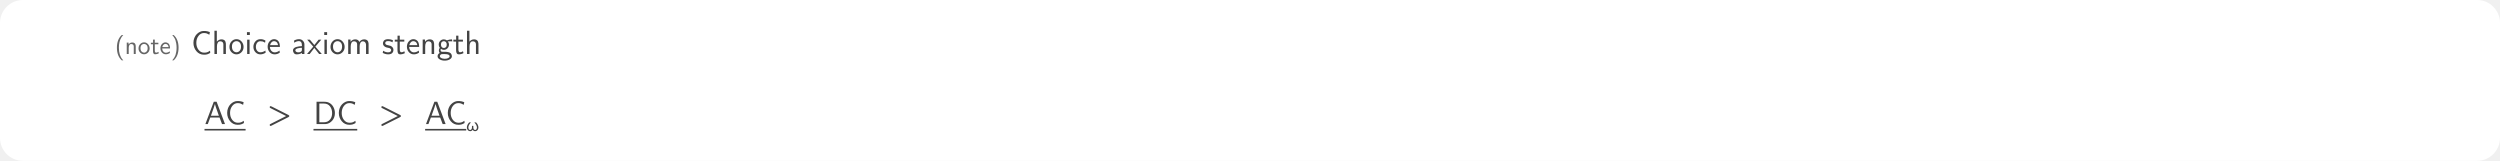
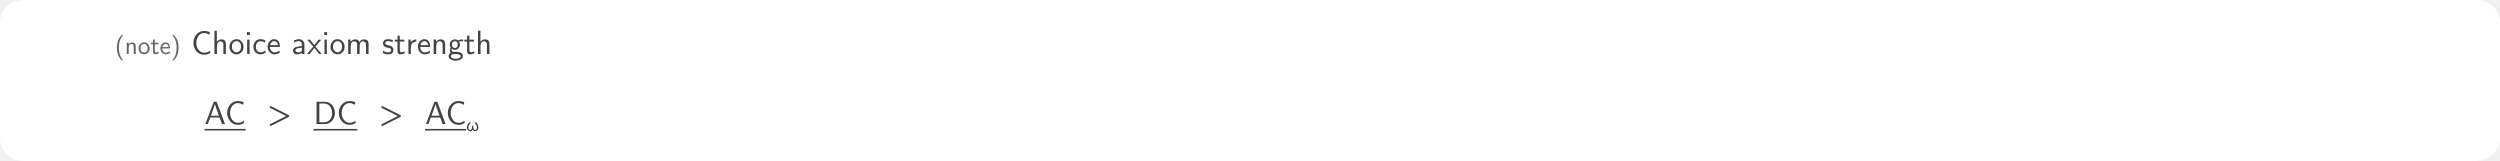
<svg xmlns="http://www.w3.org/2000/svg" width="2176" height="140" viewBox="0 0 2176 140" fill="none">
  <rect width="2176" height="140" rx="20" fill="white" />
  <path d="M101.762 41.5C101.762 36.673 103.162 33.007 105.962 30.5H107.326C106.503 31.381 105.908 32.129 105.543 32.745C104.161 35.065 103.473 37.984 103.48 41.5C103.48 45.911 104.526 49.328 106.617 51.748L107.326 52.5H105.962C103.162 49.965 101.762 46.298 101.762 41.5ZM110.312 47V37.096H111.913V38.643C112.765 37.54 113.836 36.988 115.125 36.988C115.669 36.988 116.135 37.071 116.521 37.235C116.915 37.393 117.213 37.59 117.413 37.826C117.621 38.062 117.778 38.36 117.886 38.718C118 39.076 118.072 39.395 118.101 39.674C118.129 39.953 118.144 40.283 118.144 40.662V47H116.425V40.823C116.425 40.573 116.421 40.376 116.414 40.232C116.407 40.082 116.364 39.871 116.285 39.599C116.206 39.327 116.095 39.112 115.952 38.954C115.816 38.789 115.605 38.646 115.318 38.524C115.032 38.395 114.681 38.331 114.266 38.331C113.485 38.331 112.916 38.66 112.558 39.319C112.207 39.978 112.031 40.777 112.031 41.715V47H110.312ZM120.571 42.134C120.571 40.651 121.044 39.402 121.989 38.385C122.942 37.368 124.077 36.859 125.395 36.859C126.777 36.859 127.93 37.393 128.854 38.46C129.777 39.52 130.239 40.752 130.239 42.155C130.239 43.609 129.752 44.823 128.778 45.797C127.812 46.764 126.684 47.247 125.395 47.247C124.105 47.247 122.978 46.76 122.011 45.786C121.051 44.805 120.571 43.588 120.571 42.134ZM122.29 41.919C122.29 43.208 122.602 44.182 123.225 44.841C123.848 45.5 124.571 45.829 125.395 45.829C126.218 45.829 126.941 45.496 127.564 44.83C128.188 44.164 128.499 43.194 128.499 41.919C128.499 40.687 128.188 39.763 127.564 39.148C126.941 38.532 126.218 38.224 125.395 38.224C124.585 38.224 123.866 38.532 123.235 39.148C122.605 39.763 122.29 40.687 122.29 41.919ZM131.313 38.503V37.214H133.204V34.442H134.74V37.214H137.845V38.503H134.74V43.917C134.74 45.192 135.138 45.829 135.933 45.829C136.549 45.829 137.193 45.589 137.866 45.109L138.221 46.409C137.182 46.968 136.097 47.247 134.966 47.247C133.763 47.247 133.161 46.305 133.161 44.422V38.503H131.313ZM139.617 42.026C139.617 40.573 140.058 39.348 140.938 38.352C141.826 37.357 142.865 36.859 144.054 36.859C144.491 36.859 144.906 36.931 145.3 37.074C145.701 37.21 146.102 37.44 146.503 37.762C146.911 38.084 147.248 38.567 147.513 39.212C147.778 39.856 147.932 40.626 147.975 41.522V42.155H141.153C141.196 43.258 141.533 44.157 142.163 44.852C142.793 45.539 143.542 45.883 144.408 45.883C145.525 45.883 146.639 45.478 147.749 44.669L147.889 46.119C146.771 46.864 145.611 47.24 144.408 47.247C143.012 47.247 141.862 46.731 140.96 45.7C140.065 44.662 139.617 43.437 139.617 42.026ZM141.261 40.952H146.718C146.632 40.379 146.474 39.896 146.245 39.502C146.016 39.101 145.758 38.818 145.472 38.653C145.185 38.481 144.927 38.367 144.698 38.31C144.476 38.252 144.261 38.224 144.054 38.224C143.309 38.224 142.693 38.51 142.206 39.083C141.719 39.656 141.404 40.279 141.261 40.952ZM149.854 52.5C150.234 52.092 150.538 51.748 150.768 51.469C151.004 51.19 151.33 50.706 151.745 50.019C152.168 49.338 152.501 48.647 152.744 47.945C152.988 47.243 153.206 46.32 153.399 45.174C153.6 44.028 153.7 42.803 153.7 41.5C153.7 40.139 153.589 38.865 153.367 37.676C153.152 36.487 152.923 35.549 152.68 34.861C152.436 34.167 152.082 33.465 151.616 32.756C151.158 32.047 150.843 31.596 150.671 31.402C150.506 31.209 150.234 30.908 149.854 30.5H151.197C154.012 33.021 155.419 36.68 155.419 41.478C155.419 46.305 154.012 49.979 151.197 52.5H149.854Z" fill="black" fill-opacity="0.6" />
-   <path d="M168.361 37.279C168.361 35.748 168.626 34.322 169.154 33C169.692 31.678 170.389 30.589 171.246 29.732C172.103 28.866 173.046 28.188 174.076 27.695C175.106 27.203 176.122 26.957 177.125 26.957C177.854 26.957 178.428 26.971 178.848 26.998C179.267 27.025 179.814 27.107 180.488 27.244C181.163 27.381 181.892 27.6 182.676 27.9L182.252 30.225C181.413 29.723 180.661 29.354 179.996 29.117C179.331 28.871 178.497 28.748 177.494 28.748C175.626 28.748 174.053 29.578 172.777 31.236C171.51 32.895 170.877 34.91 170.877 37.279C170.877 39.667 171.515 41.691 172.791 43.35C174.076 44.999 175.671 45.824 177.576 45.824C177.932 45.824 178.269 45.81 178.588 45.783C178.907 45.756 179.176 45.728 179.395 45.701C179.622 45.674 179.868 45.615 180.133 45.523C180.406 45.423 180.607 45.355 180.734 45.318C180.871 45.282 181.062 45.191 181.309 45.045C181.564 44.89 181.723 44.794 181.787 44.758C181.851 44.721 182.024 44.617 182.307 44.443C182.589 44.261 182.758 44.152 182.812 44.115L182.977 46.07C181.965 46.672 181.094 47.078 180.365 47.287C179.645 47.506 178.706 47.615 177.549 47.615C174.878 47.615 172.677 46.59 170.945 44.539C169.223 42.479 168.361 40.059 168.361 37.279ZM186.641 47V26.779H188.732V36.254C189.854 34.932 191.198 34.267 192.766 34.258C193.477 34.258 194.083 34.372 194.584 34.6C195.094 34.818 195.473 35.083 195.719 35.393C195.974 35.703 196.17 36.094 196.307 36.568C196.452 37.042 196.539 37.443 196.566 37.772C196.594 38.1 196.607 38.487 196.607 38.934V47H194.42V39.139C194.42 38.82 194.415 38.569 194.406 38.387C194.397 38.195 194.342 37.926 194.242 37.58C194.142 37.234 194.001 36.96 193.818 36.76C193.645 36.55 193.376 36.368 193.012 36.213C192.647 36.049 192.201 35.967 191.672 35.967C190.678 35.967 189.954 36.386 189.498 37.225C189.051 38.063 188.828 39.079 188.828 40.273V47H186.641ZM199.697 40.807C199.697 38.92 200.299 37.329 201.502 36.035C202.714 34.741 204.159 34.094 205.836 34.094C207.595 34.094 209.062 34.773 210.238 36.131C211.414 37.48 212.002 39.047 212.002 40.834C212.002 42.684 211.382 44.229 210.143 45.469C208.912 46.699 207.477 47.315 205.836 47.315C204.195 47.315 202.76 46.695 201.529 45.455C200.308 44.206 199.697 42.657 199.697 40.807ZM201.885 40.533C201.885 42.174 202.281 43.413 203.074 44.252C203.867 45.09 204.788 45.51 205.836 45.51C206.884 45.51 207.805 45.086 208.598 44.238C209.391 43.391 209.787 42.156 209.787 40.533C209.787 38.965 209.391 37.79 208.598 37.006C207.805 36.222 206.884 35.83 205.836 35.83C204.806 35.83 203.89 36.222 203.088 37.006C202.286 37.79 201.885 38.965 201.885 40.533ZM214.941 30.484V27.982H217.457V30.484H214.941ZM215.133 47V34.545H217.225V47H215.133ZM220.547 40.752C220.547 39.02 221.103 37.48 222.215 36.131C223.336 34.773 224.831 34.094 226.699 34.094C227.574 34.094 228.299 34.18 228.873 34.353C229.456 34.518 230.181 34.841 231.047 35.324L230.705 37.17C229.794 36.596 229.096 36.24 228.613 36.103C228.076 35.958 227.428 35.885 226.672 35.885C225.405 35.885 224.43 36.368 223.746 37.334C223.062 38.291 222.721 39.43 222.721 40.752C222.721 42.137 223.085 43.277 223.814 44.17C224.544 45.063 225.487 45.51 226.645 45.51C228.103 45.51 229.57 45.008 231.047 44.006L231.184 45.879C229.707 46.827 228.185 47.305 226.617 47.315C224.904 47.315 223.464 46.676 222.297 45.4C221.13 44.115 220.547 42.566 220.547 40.752ZM232.961 40.67C232.961 38.82 233.521 37.261 234.643 35.994C235.773 34.727 237.094 34.094 238.607 34.094C239.163 34.094 239.692 34.185 240.193 34.367C240.704 34.54 241.214 34.832 241.725 35.242C242.244 35.652 242.673 36.268 243.01 37.088C243.347 37.908 243.543 38.888 243.598 40.027V40.834H234.916C234.971 42.238 235.399 43.382 236.201 44.266C237.003 45.141 237.956 45.578 239.059 45.578C240.48 45.578 241.898 45.063 243.311 44.033L243.488 45.879C242.066 46.827 240.59 47.305 239.059 47.315C237.281 47.315 235.818 46.658 234.67 45.346C233.531 44.024 232.961 42.465 232.961 40.67ZM235.053 39.303H241.998C241.889 38.574 241.688 37.958 241.396 37.457C241.105 36.947 240.777 36.587 240.412 36.377C240.048 36.158 239.719 36.012 239.428 35.94C239.145 35.867 238.872 35.83 238.607 35.83C237.66 35.83 236.876 36.195 236.256 36.924C235.636 37.653 235.235 38.446 235.053 39.303ZM255 43.842C255 43.149 255.26 42.547 255.779 42.037C256.308 41.518 256.996 41.135 257.844 40.889C258.691 40.633 259.521 40.447 260.332 40.328C261.143 40.2 261.959 40.137 262.779 40.137V39.193C262.743 37.999 262.501 37.138 262.055 36.609C261.59 36.053 261.002 35.775 260.291 35.775C258.851 35.775 257.452 36.249 256.094 37.197L255.93 35.324C257.333 34.504 258.796 34.094 260.318 34.094C261.604 34.094 262.679 34.518 263.545 35.365C264.42 36.213 264.894 37.243 264.967 38.455V47H262.848V46.016C262.775 46.089 262.602 46.212 262.328 46.385C262.055 46.549 261.526 46.745 260.742 46.973C259.958 47.2 259.111 47.315 258.199 47.315C257.133 47.315 256.331 46.936 255.793 46.18C255.264 45.423 255 44.644 255 43.842ZM257.051 43.815C257.051 44.316 257.297 44.735 257.789 45.072C258.281 45.41 258.901 45.578 259.648 45.578C260.451 45.578 261.171 45.41 261.809 45.072C262.456 44.735 262.779 44.165 262.779 43.363V41.6C262.205 41.6 261.617 41.636 261.016 41.709C260.423 41.782 259.808 41.896 259.17 42.051C258.541 42.197 258.031 42.425 257.639 42.734C257.247 43.044 257.051 43.404 257.051 43.815ZM267.223 47L272.65 40.615V40.56L267.387 34.545H269.711L273.58 39.166H273.607L277.326 34.545H279.65L274.496 40.56V40.588L280.102 47H277.777L273.58 41.736L269.547 47H267.223ZM282.207 30.484V27.982H284.723V30.484H282.207ZM282.398 47V34.545H284.49V47H282.398ZM287.662 40.807C287.662 38.92 288.264 37.329 289.467 36.035C290.679 34.741 292.124 34.094 293.801 34.094C295.56 34.094 297.027 34.773 298.203 36.131C299.379 37.48 299.967 39.047 299.967 40.834C299.967 42.684 299.347 44.229 298.107 45.469C296.877 46.699 295.441 47.315 293.801 47.315C292.16 47.315 290.725 46.695 289.494 45.455C288.273 44.206 287.662 42.657 287.662 40.807ZM289.85 40.533C289.85 42.174 290.246 43.413 291.039 44.252C291.832 45.09 292.753 45.51 293.801 45.51C294.849 45.51 295.77 45.086 296.562 44.238C297.355 43.391 297.752 42.156 297.752 40.533C297.752 38.965 297.355 37.79 296.562 37.006C295.77 36.222 294.849 35.83 293.801 35.83C292.771 35.83 291.855 36.222 291.053 37.006C290.251 37.79 289.85 38.965 289.85 40.533ZM303.07 47V34.395H305.107V36.363C306.192 34.96 307.555 34.258 309.195 34.258C311.009 34.258 312.194 35.014 312.75 36.527C313.889 35.014 315.302 34.258 316.988 34.258C317.699 34.258 318.31 34.376 318.82 34.613C319.331 34.841 319.709 35.11 319.955 35.42C320.21 35.73 320.406 36.126 320.543 36.609C320.689 37.092 320.771 37.489 320.789 37.799C320.807 38.109 320.816 38.487 320.816 38.934V47H318.602V39.139C318.602 39.102 318.602 39.047 318.602 38.975C318.602 38.893 318.583 38.742 318.547 38.523C318.51 38.296 318.46 38.086 318.396 37.895C318.333 37.694 318.232 37.475 318.096 37.238C317.968 36.992 317.809 36.783 317.617 36.609C317.435 36.427 317.193 36.277 316.893 36.158C316.601 36.031 316.268 35.967 315.895 35.967C314.901 35.967 314.176 36.386 313.721 37.225C313.265 38.063 313.037 39.079 313.037 40.273V47H310.85V39.139C310.85 38.82 310.845 38.569 310.836 38.387C310.827 38.195 310.772 37.926 310.672 37.58C310.572 37.234 310.43 36.96 310.248 36.76C310.075 36.55 309.806 36.368 309.441 36.213C309.077 36.049 308.63 35.967 308.102 35.967C307.108 35.967 306.383 36.386 305.928 37.225C305.481 38.063 305.258 39.079 305.258 40.273V47H303.07ZM333.135 46.043L333.477 44.143C333.513 44.161 333.632 44.234 333.832 44.361C334.042 44.48 334.197 44.566 334.297 44.621C334.406 44.676 334.575 44.762 334.803 44.881C335.04 44.99 335.254 45.077 335.445 45.141C335.646 45.204 335.874 45.273 336.129 45.346C336.393 45.419 336.671 45.473 336.963 45.51C337.255 45.537 337.555 45.551 337.865 45.551C338.795 45.551 339.46 45.355 339.861 44.963C340.271 44.562 340.477 44.12 340.477 43.637C340.477 43.172 340.308 42.785 339.971 42.475C339.633 42.165 339.278 41.955 338.904 41.846C338.722 41.791 338.307 41.7 337.66 41.572C337.013 41.435 336.535 41.322 336.225 41.23C335.459 40.984 334.78 40.57 334.188 39.986C333.604 39.394 333.312 38.66 333.312 37.785C333.312 37.357 333.376 36.951 333.504 36.568C333.632 36.185 333.85 35.794 334.16 35.393C334.47 34.992 334.944 34.677 335.582 34.449C336.229 34.212 336.999 34.094 337.893 34.094C339.232 34.094 340.595 34.381 341.98 34.955L341.68 36.815C341.661 36.796 341.552 36.746 341.352 36.664C341.16 36.573 341.051 36.518 341.023 36.5C340.996 36.482 340.891 36.436 340.709 36.363C340.536 36.29 340.413 36.245 340.34 36.227C340.276 36.199 340.162 36.154 339.998 36.09C339.834 36.026 339.702 35.99 339.602 35.98C339.51 35.971 339.374 35.944 339.191 35.898C339.018 35.853 338.863 35.825 338.727 35.816C338.59 35.807 338.426 35.798 338.234 35.789C338.052 35.78 337.856 35.775 337.646 35.775C336.79 35.775 336.184 35.949 335.828 36.295C335.473 36.641 335.295 37.038 335.295 37.484C335.295 38.104 335.541 38.551 336.033 38.824C336.535 39.089 337.232 39.298 338.125 39.453C339.018 39.608 339.652 39.772 340.025 39.945C340.7 40.246 341.274 40.697 341.748 41.299C342.222 41.891 342.459 42.607 342.459 43.445C342.459 43.874 342.395 44.293 342.268 44.703C342.14 45.113 341.921 45.523 341.611 45.934C341.301 46.344 340.823 46.676 340.176 46.932C339.538 47.187 338.777 47.315 337.893 47.315C336.252 47.305 334.666 46.882 333.135 46.043ZM343.607 36.185V34.545H346.014V31.018H347.969V34.545H351.92V36.185H347.969V43.076C347.969 44.699 348.475 45.51 349.486 45.51C350.27 45.51 351.09 45.204 351.947 44.594L352.398 46.248C351.077 46.959 349.696 47.315 348.256 47.315C346.725 47.315 345.959 46.116 345.959 43.719V36.185H343.607ZM354.176 40.67C354.176 38.82 354.736 37.261 355.857 35.994C356.988 34.727 358.309 34.094 359.822 34.094C360.378 34.094 360.907 34.185 361.408 34.367C361.919 34.54 362.429 34.832 362.939 35.242C363.459 35.652 363.887 36.268 364.225 37.088C364.562 37.908 364.758 38.888 364.812 40.027V40.834H356.131C356.186 42.238 356.614 43.382 357.416 44.266C358.218 45.141 359.171 45.578 360.273 45.578C361.695 45.578 363.113 45.063 364.525 44.033L364.703 45.879C363.281 46.827 361.805 47.305 360.273 47.315C358.496 47.315 357.033 46.658 355.885 45.346C354.745 44.024 354.176 42.465 354.176 40.67ZM356.268 39.303H363.213C363.104 38.574 362.903 37.958 362.611 37.457C362.32 36.947 361.992 36.587 361.627 36.377C361.262 36.158 360.934 36.012 360.643 35.94C360.36 35.867 360.087 35.83 359.822 35.83C358.874 35.83 358.09 36.195 357.471 36.924C356.851 37.653 356.45 38.446 356.268 39.303ZM367.902 47V34.395H369.939V36.363C371.024 34.96 372.387 34.258 374.027 34.258C374.72 34.258 375.312 34.363 375.805 34.572C376.306 34.773 376.684 35.023 376.939 35.324C377.204 35.625 377.404 36.003 377.541 36.459C377.687 36.915 377.778 37.32 377.814 37.676C377.851 38.031 377.869 38.45 377.869 38.934V47H375.682V39.139C375.682 38.82 375.677 38.569 375.668 38.387C375.659 38.195 375.604 37.926 375.504 37.58C375.404 37.234 375.262 36.96 375.08 36.76C374.907 36.55 374.638 36.368 374.273 36.213C373.909 36.049 373.462 35.967 372.934 35.967C371.94 35.967 371.215 36.386 370.76 37.225C370.313 38.063 370.09 39.079 370.09 40.273V47H367.902ZM380.877 48.982C380.877 47.77 381.474 46.809 382.668 46.098C382.203 45.423 381.971 44.717 381.971 43.978C381.971 43.14 382.244 42.356 382.791 41.627V41.6C382.171 40.797 381.861 39.872 381.861 38.824C381.861 37.503 382.303 36.413 383.188 35.557C384.081 34.691 385.124 34.258 386.318 34.258C387.266 34.258 388.178 34.568 389.053 35.188L388.998 35.133C390.383 34.559 391.851 34.267 393.4 34.258L393.701 36.022C393.145 35.967 392.594 35.94 392.047 35.94C391.992 35.94 391.295 35.976 389.955 36.049L389.695 35.83C390.424 36.824 390.789 37.822 390.789 38.824C390.789 40.036 390.361 41.103 389.504 42.023C388.647 42.935 387.585 43.391 386.318 43.391C385.498 43.391 384.646 43.108 383.762 42.543C383.552 42.953 383.452 43.3 383.461 43.582C383.461 43.956 383.57 44.297 383.789 44.607C384.017 44.917 384.427 45.072 385.02 45.072H387.125C387.781 45.072 388.337 45.095 388.793 45.141C389.249 45.186 389.818 45.291 390.502 45.455C391.186 45.61 391.755 45.897 392.211 46.316C392.667 46.736 392.986 47.273 393.168 47.93C393.259 48.303 393.309 48.645 393.318 48.955C393.318 50.04 392.708 50.947 391.486 51.676C390.274 52.405 388.811 52.77 387.098 52.77C385.366 52.77 383.894 52.405 382.682 51.676C381.479 50.947 380.877 50.049 380.877 48.982ZM382.846 48.982C382.846 49.465 383.096 49.88 383.598 50.227C384.099 50.573 384.655 50.815 385.266 50.951C385.885 51.097 386.487 51.17 387.07 51.17C388.246 51.17 389.253 50.969 390.092 50.568C390.93 50.167 391.35 49.648 391.35 49.01C391.35 47.725 389.96 47.082 387.18 47.082H385.416L384.609 47.109C384.072 47.164 383.643 47.378 383.324 47.752C383.005 48.126 382.846 48.536 382.846 48.982ZM383.816 38.824C383.816 39.717 384.044 40.433 384.5 40.971C384.965 41.499 385.58 41.764 386.346 41.764C386.984 41.764 387.558 41.536 388.068 41.08C388.579 40.624 388.834 39.863 388.834 38.797C388.834 37.904 388.606 37.193 388.15 36.664C387.695 36.126 387.084 35.857 386.318 35.857C385.68 35.857 385.102 36.085 384.582 36.541C384.072 36.997 383.816 37.758 383.816 38.824ZM394.631 36.185V34.545H397.037V31.018H398.992V34.545H402.943V36.185H398.992V43.076C398.992 44.699 399.498 45.51 400.51 45.51C401.294 45.51 402.114 45.204 402.971 44.594L403.422 46.248C402.1 46.959 400.719 47.315 399.279 47.315C397.748 47.315 396.982 46.116 396.982 43.719V36.185H394.631ZM406.484 47V26.779H408.576V36.254C409.697 34.932 411.042 34.267 412.609 34.258C413.32 34.258 413.926 34.372 414.428 34.6C414.938 34.818 415.316 35.083 415.562 35.393C415.818 35.703 416.014 36.094 416.15 36.568C416.296 37.042 416.383 37.443 416.41 37.772C416.438 38.1 416.451 38.487 416.451 38.934V47H414.264V39.139C414.264 38.82 414.259 38.569 414.25 38.387C414.241 38.195 414.186 37.926 414.086 37.58C413.986 37.234 413.844 36.96 413.662 36.76C413.489 36.55 413.22 36.368 412.855 36.213C412.491 36.049 412.044 35.967 411.516 35.967C410.522 35.967 409.798 36.386 409.342 37.225C408.895 38.063 408.672 39.079 408.672 40.273V47H406.484Z" fill="black" fill-opacity="0.735" />
+   <path d="M168.361 37.279C168.361 35.748 168.626 34.322 169.154 33C169.692 31.678 170.389 30.589 171.246 29.732C172.103 28.866 173.046 28.188 174.076 27.695C175.106 27.203 176.122 26.957 177.125 26.957C177.854 26.957 178.428 26.971 178.848 26.998C179.267 27.025 179.814 27.107 180.488 27.244C181.163 27.381 181.892 27.6 182.676 27.9L182.252 30.225C181.413 29.723 180.661 29.354 179.996 29.117C179.331 28.871 178.497 28.748 177.494 28.748C175.626 28.748 174.053 29.578 172.777 31.236C171.51 32.895 170.877 34.91 170.877 37.279C170.877 39.667 171.515 41.691 172.791 43.35C174.076 44.999 175.671 45.824 177.576 45.824C177.932 45.824 178.269 45.81 178.588 45.783C178.907 45.756 179.176 45.728 179.395 45.701C179.622 45.674 179.868 45.615 180.133 45.523C180.406 45.423 180.607 45.355 180.734 45.318C180.871 45.282 181.062 45.191 181.309 45.045C181.564 44.89 181.723 44.794 181.787 44.758C181.851 44.721 182.024 44.617 182.307 44.443C182.589 44.261 182.758 44.152 182.812 44.115L182.977 46.07C181.965 46.672 181.094 47.078 180.365 47.287C179.645 47.506 178.706 47.615 177.549 47.615C174.878 47.615 172.677 46.59 170.945 44.539C169.223 42.479 168.361 40.059 168.361 37.279ZM186.641 47V26.779H188.732V36.254C189.854 34.932 191.198 34.267 192.766 34.258C193.477 34.258 194.083 34.372 194.584 34.6C195.094 34.818 195.473 35.083 195.719 35.393C195.974 35.703 196.17 36.094 196.307 36.568C196.452 37.042 196.539 37.443 196.566 37.772C196.594 38.1 196.607 38.487 196.607 38.934V47H194.42V39.139C194.42 38.82 194.415 38.569 194.406 38.387C194.397 38.195 194.342 37.926 194.242 37.58C194.142 37.234 194.001 36.96 193.818 36.76C193.645 36.55 193.376 36.368 193.012 36.213C192.647 36.049 192.201 35.967 191.672 35.967C190.678 35.967 189.954 36.386 189.498 37.225C189.051 38.063 188.828 39.079 188.828 40.273V47H186.641ZM199.697 40.807C199.697 38.92 200.299 37.329 201.502 36.035C202.714 34.741 204.159 34.094 205.836 34.094C207.595 34.094 209.062 34.773 210.238 36.131C211.414 37.48 212.002 39.047 212.002 40.834C212.002 42.684 211.382 44.229 210.143 45.469C208.912 46.699 207.477 47.315 205.836 47.315C204.195 47.315 202.76 46.695 201.529 45.455C200.308 44.206 199.697 42.657 199.697 40.807ZM201.885 40.533C201.885 42.174 202.281 43.413 203.074 44.252C203.867 45.09 204.788 45.51 205.836 45.51C206.884 45.51 207.805 45.086 208.598 44.238C209.391 43.391 209.787 42.156 209.787 40.533C209.787 38.965 209.391 37.79 208.598 37.006C207.805 36.222 206.884 35.83 205.836 35.83C204.806 35.83 203.89 36.222 203.088 37.006C202.286 37.79 201.885 38.965 201.885 40.533ZM214.941 30.484V27.982H217.457V30.484H214.941ZM215.133 47V34.545H217.225V47H215.133ZM220.547 40.752C220.547 39.02 221.103 37.48 222.215 36.131C223.336 34.773 224.831 34.094 226.699 34.094C227.574 34.094 228.299 34.18 228.873 34.353C229.456 34.518 230.181 34.841 231.047 35.324L230.705 37.17C229.794 36.596 229.096 36.24 228.613 36.103C228.076 35.958 227.428 35.885 226.672 35.885C225.405 35.885 224.43 36.368 223.746 37.334C223.062 38.291 222.721 39.43 222.721 40.752C222.721 42.137 223.085 43.277 223.814 44.17C224.544 45.063 225.487 45.51 226.645 45.51C228.103 45.51 229.57 45.008 231.047 44.006L231.184 45.879C229.707 46.827 228.185 47.305 226.617 47.315C224.904 47.315 223.464 46.676 222.297 45.4C221.13 44.115 220.547 42.566 220.547 40.752ZM232.961 40.67C232.961 38.82 233.521 37.261 234.643 35.994C235.773 34.727 237.094 34.094 238.607 34.094C239.163 34.094 239.692 34.185 240.193 34.367C240.704 34.54 241.214 34.832 241.725 35.242C242.244 35.652 242.673 36.268 243.01 37.088C243.347 37.908 243.543 38.888 243.598 40.027V40.834H234.916C234.971 42.238 235.399 43.382 236.201 44.266C237.003 45.141 237.956 45.578 239.059 45.578C240.48 45.578 241.898 45.063 243.311 44.033L243.488 45.879C242.066 46.827 240.59 47.305 239.059 47.315C237.281 47.315 235.818 46.658 234.67 45.346C233.531 44.024 232.961 42.465 232.961 40.67ZM235.053 39.303H241.998C241.889 38.574 241.688 37.958 241.396 37.457C241.105 36.947 240.777 36.587 240.412 36.377C240.048 36.158 239.719 36.012 239.428 35.94C239.145 35.867 238.872 35.83 238.607 35.83C237.66 35.83 236.876 36.195 236.256 36.924C235.636 37.653 235.235 38.446 235.053 39.303ZM255 43.842C255 43.149 255.26 42.547 255.779 42.037C256.308 41.518 256.996 41.135 257.844 40.889C258.691 40.633 259.521 40.447 260.332 40.328C261.143 40.2 261.959 40.137 262.779 40.137V39.193C262.743 37.999 262.501 37.138 262.055 36.609C261.59 36.053 261.002 35.775 260.291 35.775C258.851 35.775 257.452 36.249 256.094 37.197L255.93 35.324C257.333 34.504 258.796 34.094 260.318 34.094C261.604 34.094 262.679 34.518 263.545 35.365C264.42 36.213 264.894 37.243 264.967 38.455V47H262.848V46.016C262.775 46.089 262.602 46.212 262.328 46.385C262.055 46.549 261.526 46.745 260.742 46.973C259.958 47.2 259.111 47.315 258.199 47.315C257.133 47.315 256.331 46.936 255.793 46.18C255.264 45.423 255 44.644 255 43.842ZM257.051 43.815C257.051 44.316 257.297 44.735 257.789 45.072C258.281 45.41 258.901 45.578 259.648 45.578C260.451 45.578 261.171 45.41 261.809 45.072C262.456 44.735 262.779 44.165 262.779 43.363V41.6C262.205 41.6 261.617 41.636 261.016 41.709C260.423 41.782 259.808 41.896 259.17 42.051C258.541 42.197 258.031 42.425 257.639 42.734C257.247 43.044 257.051 43.404 257.051 43.815ZM267.223 47L272.65 40.615V40.56L267.387 34.545H269.711L273.58 39.166H273.607L277.326 34.545H279.65L274.496 40.56V40.588L280.102 47H277.777L273.58 41.736L269.547 47H267.223ZM282.207 30.484V27.982H284.723V30.484H282.207ZM282.398 47V34.545H284.49V47H282.398ZM287.662 40.807C287.662 38.92 288.264 37.329 289.467 36.035C290.679 34.741 292.124 34.094 293.801 34.094C295.56 34.094 297.027 34.773 298.203 36.131C299.379 37.48 299.967 39.047 299.967 40.834C299.967 42.684 299.347 44.229 298.107 45.469C296.877 46.699 295.441 47.315 293.801 47.315C292.16 47.315 290.725 46.695 289.494 45.455C288.273 44.206 287.662 42.657 287.662 40.807ZM289.85 40.533C289.85 42.174 290.246 43.413 291.039 44.252C291.832 45.09 292.753 45.51 293.801 45.51C294.849 45.51 295.77 45.086 296.562 44.238C297.355 43.391 297.752 42.156 297.752 40.533C297.752 38.965 297.355 37.79 296.562 37.006C295.77 36.222 294.849 35.83 293.801 35.83C292.771 35.83 291.855 36.222 291.053 37.006C290.251 37.79 289.85 38.965 289.85 40.533ZM303.07 47V34.395H305.107V36.363C306.192 34.96 307.555 34.258 309.195 34.258C311.009 34.258 312.194 35.014 312.75 36.527C313.889 35.014 315.302 34.258 316.988 34.258C317.699 34.258 318.31 34.376 318.82 34.613C319.331 34.841 319.709 35.11 319.955 35.42C320.21 35.73 320.406 36.126 320.543 36.609C320.689 37.092 320.771 37.489 320.789 37.799C320.807 38.109 320.816 38.487 320.816 38.934V47H318.602V39.139C318.602 39.102 318.602 39.047 318.602 38.975C318.602 38.893 318.583 38.742 318.547 38.523C318.51 38.296 318.46 38.086 318.396 37.895C318.333 37.694 318.232 37.475 318.096 37.238C317.968 36.992 317.809 36.783 317.617 36.609C317.435 36.427 317.193 36.277 316.893 36.158C316.601 36.031 316.268 35.967 315.895 35.967C314.901 35.967 314.176 36.386 313.721 37.225C313.265 38.063 313.037 39.079 313.037 40.273V47H310.85V39.139C310.85 38.82 310.845 38.569 310.836 38.387C310.827 38.195 310.772 37.926 310.672 37.58C310.572 37.234 310.43 36.96 310.248 36.76C310.075 36.55 309.806 36.368 309.441 36.213C309.077 36.049 308.63 35.967 308.102 35.967C307.108 35.967 306.383 36.386 305.928 37.225C305.481 38.063 305.258 39.079 305.258 40.273V47H303.07ZM333.135 46.043L333.477 44.143C333.513 44.161 333.632 44.234 333.832 44.361C334.042 44.48 334.197 44.566 334.297 44.621C334.406 44.676 334.575 44.762 334.803 44.881C335.04 44.99 335.254 45.077 335.445 45.141C335.646 45.204 335.874 45.273 336.129 45.346C336.393 45.419 336.671 45.473 336.963 45.51C337.255 45.537 337.555 45.551 337.865 45.551C338.795 45.551 339.46 45.355 339.861 44.963C340.271 44.562 340.477 44.12 340.477 43.637C340.477 43.172 340.308 42.785 339.971 42.475C339.633 42.165 339.278 41.955 338.904 41.846C338.722 41.791 338.307 41.7 337.66 41.572C337.013 41.435 336.535 41.322 336.225 41.23C335.459 40.984 334.78 40.57 334.188 39.986C333.604 39.394 333.312 38.66 333.312 37.785C333.312 37.357 333.376 36.951 333.504 36.568C333.632 36.185 333.85 35.794 334.16 35.393C334.47 34.992 334.944 34.677 335.582 34.449C336.229 34.212 336.999 34.094 337.893 34.094C339.232 34.094 340.595 34.381 341.98 34.955L341.68 36.815C341.661 36.796 341.552 36.746 341.352 36.664C341.16 36.573 341.051 36.518 341.023 36.5C340.996 36.482 340.891 36.436 340.709 36.363C340.536 36.29 340.413 36.245 340.34 36.227C340.276 36.199 340.162 36.154 339.998 36.09C339.834 36.026 339.702 35.99 339.602 35.98C339.51 35.971 339.374 35.944 339.191 35.898C339.018 35.853 338.863 35.825 338.727 35.816C338.59 35.807 338.426 35.798 338.234 35.789C338.052 35.78 337.856 35.775 337.646 35.775C336.79 35.775 336.184 35.949 335.828 36.295C335.473 36.641 335.295 37.038 335.295 37.484C335.295 38.104 335.541 38.551 336.033 38.824C336.535 39.089 337.232 39.298 338.125 39.453C339.018 39.608 339.652 39.772 340.025 39.945C340.7 40.246 341.274 40.697 341.748 41.299C342.222 41.891 342.459 42.607 342.459 43.445C342.459 43.874 342.395 44.293 342.268 44.703C342.14 45.113 341.921 45.523 341.611 45.934C341.301 46.344 340.823 46.676 340.176 46.932C339.538 47.187 338.777 47.315 337.893 47.315C336.252 47.305 334.666 46.882 333.135 46.043ZM343.607 36.185V34.545H346.014V31.018H347.969V34.545H351.92V36.185H347.969V43.076C347.969 44.699 348.475 45.51 349.486 45.51C350.27 45.51 351.09 45.204 351.947 44.594L352.398 46.248C351.077 46.959 349.696 47.315 348.256 47.315C346.725 47.315 345.959 46.116 345.959 43.719V36.185H343.607ZM355.488 47V34.395H357.443V36.924C357.671 36.568 357.94 36.227 358.25 35.898C358.569 35.57 359.107 35.219 359.863 34.846C360.62 34.472 361.449 34.276 362.352 34.258V36.131C361.868 36.149 361.381 36.24 360.889 36.404C360.406 36.559 359.895 36.81 359.357 37.156C358.829 37.503 358.4 38.031 358.072 38.742C357.744 39.453 357.58 40.283 357.58 41.23V47H355.488ZM363.746 40.67C363.746 38.82 364.307 37.261 365.428 35.994C366.558 34.727 367.88 34.094 369.393 34.094C369.949 34.094 370.477 34.185 370.979 34.367C371.489 34.54 371.999 34.832 372.51 35.242C373.029 35.652 373.458 36.268 373.795 37.088C374.132 37.908 374.328 38.888 374.383 40.027V40.834H365.701C365.756 42.238 366.184 43.382 366.986 44.266C367.788 45.141 368.741 45.578 369.844 45.578C371.266 45.578 372.683 45.063 374.096 44.033L374.273 45.879C372.852 46.827 371.375 47.305 369.844 47.315C368.066 47.315 366.604 46.658 365.455 45.346C364.316 44.024 363.746 42.465 363.746 40.67ZM365.838 39.303H372.783C372.674 38.574 372.473 37.958 372.182 37.457C371.89 36.947 371.562 36.587 371.197 36.377C370.833 36.158 370.505 36.012 370.213 35.94C369.93 35.867 369.657 35.83 369.393 35.83C368.445 35.83 367.661 36.195 367.041 36.924C366.421 37.653 366.02 38.446 365.838 39.303ZM377.473 47V34.395H379.51V36.363C380.594 34.96 381.957 34.258 383.598 34.258C384.29 34.258 384.883 34.363 385.375 34.572C385.876 34.773 386.255 35.023 386.51 35.324C386.774 35.625 386.975 36.003 387.111 36.459C387.257 36.915 387.348 37.32 387.385 37.676C387.421 38.031 387.439 38.45 387.439 38.934V47H385.252V39.139C385.252 38.82 385.247 38.569 385.238 38.387C385.229 38.195 385.174 37.926 385.074 37.58C384.974 37.234 384.833 36.96 384.65 36.76C384.477 36.55 384.208 36.368 383.844 36.213C383.479 36.049 383.033 35.967 382.504 35.967C381.51 35.967 380.786 36.386 380.33 37.225C379.883 38.063 379.66 39.079 379.66 40.273V47H377.473ZM390.447 48.982C390.447 47.77 391.044 46.809 392.238 46.098C391.773 45.423 391.541 44.717 391.541 43.978C391.541 43.14 391.814 42.356 392.361 41.627V41.6C391.742 40.797 391.432 39.872 391.432 38.824C391.432 37.503 391.874 36.413 392.758 35.557C393.651 34.691 394.695 34.258 395.889 34.258C396.837 34.258 397.748 34.568 398.623 35.188L398.568 35.133C399.954 34.559 401.421 34.267 402.971 34.258L403.271 36.022C402.715 35.967 402.164 35.94 401.617 35.94C401.562 35.94 400.865 35.976 399.525 36.049L399.266 35.83C399.995 36.824 400.359 37.822 400.359 38.824C400.359 40.036 399.931 41.103 399.074 42.023C398.217 42.935 397.156 43.391 395.889 43.391C395.068 43.391 394.216 43.108 393.332 42.543C393.122 42.953 393.022 43.3 393.031 43.582C393.031 43.956 393.141 44.297 393.359 44.607C393.587 44.917 393.997 45.072 394.59 45.072H396.695C397.352 45.072 397.908 45.095 398.363 45.141C398.819 45.186 399.389 45.291 400.072 45.455C400.756 45.61 401.326 45.897 401.781 46.316C402.237 46.736 402.556 47.273 402.738 47.93C402.829 48.303 402.88 48.645 402.889 48.955C402.889 50.04 402.278 50.947 401.057 51.676C399.844 52.405 398.382 52.77 396.668 52.77C394.936 52.77 393.464 52.405 392.252 51.676C391.049 50.947 390.447 50.049 390.447 48.982ZM392.416 48.982C392.416 49.465 392.667 49.88 393.168 50.227C393.669 50.573 394.225 50.815 394.836 50.951C395.456 51.097 396.057 51.17 396.641 51.17C397.816 51.17 398.824 50.969 399.662 50.568C400.501 50.167 400.92 49.648 400.92 49.01C400.92 47.725 399.53 47.082 396.75 47.082H394.986L394.18 47.109C393.642 47.164 393.214 47.378 392.895 47.752C392.576 48.126 392.416 48.536 392.416 48.982ZM393.387 38.824C393.387 39.717 393.615 40.433 394.07 40.971C394.535 41.499 395.15 41.764 395.916 41.764C396.554 41.764 397.128 41.536 397.639 41.08C398.149 40.624 398.404 39.863 398.404 38.797C398.404 37.904 398.176 37.193 397.721 36.664C397.265 36.126 396.654 35.857 395.889 35.857C395.251 35.857 394.672 36.085 394.152 36.541C393.642 36.997 393.387 37.758 393.387 38.824ZM404.201 36.185V34.545H406.607V31.018H408.562V34.545H412.514V36.185H408.562V43.076C408.562 44.699 409.068 45.51 410.08 45.51C410.864 45.51 411.684 45.204 412.541 44.594L412.992 46.248C411.671 46.959 410.29 47.315 408.85 47.315C407.318 47.315 406.553 46.116 406.553 43.719V36.185H404.201ZM416.055 47V26.779H418.146V36.254C419.268 34.932 420.612 34.267 422.18 34.258C422.891 34.258 423.497 34.372 423.998 34.6C424.508 34.818 424.887 35.083 425.133 35.393C425.388 35.703 425.584 36.094 425.721 36.568C425.867 37.042 425.953 37.443 425.98 37.772C426.008 38.1 426.021 38.487 426.021 38.934V47H423.834V39.139C423.834 38.82 423.829 38.569 423.82 38.387C423.811 38.195 423.757 37.926 423.656 37.58C423.556 37.234 423.415 36.96 423.232 36.76C423.059 36.55 422.79 36.368 422.426 36.213C422.061 36.049 421.615 35.967 421.086 35.967C420.092 35.967 419.368 36.386 418.912 37.225C418.465 38.063 418.242 39.079 418.242 40.273V47H416.055Z" fill="black" fill-opacity="0.735" />
  <path d="M178.752 108L186.066 88.572H188.555L195.842 108H193.258L191.098 102.285H182.99L180.857 108H178.752ZM183.578 100.727H190.51C188.304 94.62 187.151 91.22 187.051 90.527C186.805 91.667 185.647 95.066 183.578 100.727ZM197.729 98.279C197.729 96.748 197.993 95.322 198.521 94C199.059 92.678 199.757 91.589 200.613 90.732C201.47 89.867 202.413 89.188 203.443 88.695C204.473 88.203 205.49 87.957 206.492 87.957C207.221 87.957 207.796 87.971 208.215 87.998C208.634 88.025 209.181 88.107 209.855 88.244C210.53 88.381 211.259 88.6 212.043 88.9L211.619 91.225C210.781 90.723 210.029 90.354 209.363 90.117C208.698 89.871 207.864 89.748 206.861 89.748C204.993 89.748 203.421 90.578 202.145 92.236C200.878 93.895 200.244 95.909 200.244 98.279C200.244 100.667 200.882 102.691 202.158 104.35C203.443 105.999 205.038 106.824 206.943 106.824C207.299 106.824 207.636 106.811 207.955 106.783C208.274 106.756 208.543 106.729 208.762 106.701C208.99 106.674 209.236 106.615 209.5 106.523C209.773 106.423 209.974 106.355 210.102 106.318C210.238 106.282 210.43 106.191 210.676 106.045C210.931 105.89 211.09 105.794 211.154 105.758C211.218 105.721 211.391 105.617 211.674 105.443C211.956 105.261 212.125 105.152 212.18 105.115L212.344 107.07C211.332 107.672 210.462 108.077 209.732 108.287C209.012 108.506 208.074 108.615 206.916 108.615C204.245 108.615 202.044 107.59 200.312 105.539C198.59 103.479 197.729 101.059 197.729 98.279ZM234.738 108.779C234.738 108.688 234.757 108.597 234.793 108.506C234.829 108.415 234.866 108.337 234.902 108.273C234.939 108.219 235.003 108.16 235.094 108.096C235.194 108.032 235.262 107.991 235.299 107.973C235.335 107.954 235.408 107.918 235.518 107.863C235.636 107.809 235.704 107.772 235.723 107.754L249.08 101L235.723 94.246C235.704 94.228 235.636 94.191 235.518 94.137C235.408 94.082 235.335 94.046 235.299 94.027C235.262 94.009 235.194 93.968 235.094 93.904C235.003 93.841 234.939 93.781 234.902 93.727C234.866 93.663 234.829 93.585 234.793 93.494C234.757 93.403 234.738 93.312 234.738 93.221C234.738 92.993 234.82 92.797 234.984 92.633C235.158 92.46 235.363 92.373 235.6 92.373C235.727 92.373 236.092 92.523 236.693 92.824L250.898 99.988C251.272 100.171 251.509 100.326 251.609 100.453C251.71 100.572 251.778 100.754 251.814 101C251.778 101.246 251.714 101.424 251.623 101.533C251.532 101.643 251.29 101.802 250.898 102.012L236.188 109.422C235.887 109.549 235.691 109.618 235.6 109.627C235.354 109.627 235.148 109.54 234.984 109.367C234.82 109.203 234.738 109.007 234.738 108.779ZM275.521 108V88.572H282.398C284.267 88.572 285.876 89.01 287.225 89.885C288.592 90.778 289.645 91.995 290.383 93.535C291.13 95.076 291.504 96.707 291.504 98.43C291.504 101.027 290.738 103.201 289.207 104.951C287.676 106.701 285.876 107.699 283.807 107.945C283.506 107.982 283.055 108 282.453 108H275.521ZM277.955 106.428H281.961C284.294 106.428 286.113 105.571 287.416 103.857C288.519 102.417 289.07 100.617 289.07 98.457C289.07 96.087 288.446 94.109 287.197 92.523C285.958 90.928 284.212 90.131 281.961 90.131H277.955V106.428ZM294.908 98.279C294.908 96.748 295.173 95.322 295.701 94C296.239 92.678 296.936 91.589 297.793 90.732C298.65 89.867 299.593 89.188 300.623 88.695C301.653 88.203 302.669 87.957 303.672 87.957C304.401 87.957 304.975 87.971 305.395 87.998C305.814 88.025 306.361 88.107 307.035 88.244C307.71 88.381 308.439 88.6 309.223 88.9L308.799 91.225C307.96 90.723 307.208 90.354 306.543 90.117C305.878 89.871 305.044 89.748 304.041 89.748C302.173 89.748 300.6 90.578 299.324 92.236C298.057 93.895 297.424 95.909 297.424 98.279C297.424 100.667 298.062 102.691 299.338 104.35C300.623 105.999 302.218 106.824 304.123 106.824C304.479 106.824 304.816 106.811 305.135 106.783C305.454 106.756 305.723 106.729 305.941 106.701C306.169 106.674 306.415 106.615 306.68 106.523C306.953 106.423 307.154 106.355 307.281 106.318C307.418 106.282 307.609 106.191 307.855 106.045C308.111 105.89 308.27 105.794 308.334 105.758C308.398 105.721 308.571 105.617 308.854 105.443C309.136 105.261 309.305 105.152 309.359 105.115L309.523 107.07C308.512 107.672 307.641 108.077 306.912 108.287C306.192 108.506 305.253 108.615 304.096 108.615C301.425 108.615 299.224 107.59 297.492 105.539C295.77 103.479 294.908 101.059 294.908 98.279ZM331.918 108.779C331.918 108.688 331.936 108.597 331.973 108.506C332.009 108.415 332.046 108.337 332.082 108.273C332.118 108.219 332.182 108.16 332.273 108.096C332.374 108.032 332.442 107.991 332.479 107.973C332.515 107.954 332.588 107.918 332.697 107.863C332.816 107.809 332.884 107.772 332.902 107.754L346.26 101L332.902 94.246C332.884 94.228 332.816 94.191 332.697 94.137C332.588 94.082 332.515 94.046 332.479 94.027C332.442 94.009 332.374 93.968 332.273 93.904C332.182 93.841 332.118 93.781 332.082 93.727C332.046 93.663 332.009 93.585 331.973 93.494C331.936 93.403 331.918 93.312 331.918 93.221C331.918 92.993 332 92.797 332.164 92.633C332.337 92.46 332.542 92.373 332.779 92.373C332.907 92.373 333.271 92.523 333.873 92.824L348.078 99.988C348.452 100.171 348.689 100.326 348.789 100.453C348.889 100.572 348.958 100.754 348.994 101C348.958 101.246 348.894 101.424 348.803 101.533C348.712 101.643 348.47 101.802 348.078 102.012L333.367 109.422C333.066 109.549 332.87 109.618 332.779 109.627C332.533 109.627 332.328 109.54 332.164 109.367C332 109.203 331.918 109.007 331.918 108.779ZM370.787 108L378.102 88.572H380.59L387.877 108H385.293L383.133 102.285H375.025L372.893 108H370.787ZM375.613 100.727H382.545C380.339 94.62 379.186 91.22 379.086 90.527C378.84 91.667 377.682 95.066 375.613 100.727ZM389.764 98.279C389.764 96.748 390.028 95.322 390.557 94C391.094 92.678 391.792 91.589 392.648 90.732C393.505 89.867 394.449 89.188 395.479 88.695C396.508 88.203 397.525 87.957 398.527 87.957C399.257 87.957 399.831 87.971 400.25 87.998C400.669 88.025 401.216 88.107 401.891 88.244C402.565 88.381 403.294 88.6 404.078 88.9L403.654 91.225C402.816 90.723 402.064 90.354 401.398 90.117C400.733 89.871 399.899 89.748 398.896 89.748C397.028 89.748 395.456 90.578 394.18 92.236C392.913 93.895 392.279 95.909 392.279 98.279C392.279 100.667 392.917 102.691 394.193 104.35C395.479 105.999 397.074 106.824 398.979 106.824C399.334 106.824 399.671 106.811 399.99 106.783C400.309 106.756 400.578 106.729 400.797 106.701C401.025 106.674 401.271 106.615 401.535 106.523C401.809 106.423 402.009 106.355 402.137 106.318C402.273 106.282 402.465 106.191 402.711 106.045C402.966 105.89 403.126 105.794 403.189 105.758C403.253 105.721 403.426 105.617 403.709 105.443C403.992 105.261 404.16 105.152 404.215 105.115L404.379 107.07C403.367 107.672 402.497 108.077 401.768 108.287C401.048 108.506 400.109 108.615 398.951 108.615C396.281 108.615 394.079 107.59 392.348 105.539C390.625 103.479 389.764 101.059 389.764 98.279ZM406.359 111.006C406.359 109.425 407.045 107.932 408.418 106.527H409.984C409.973 106.549 409.9 106.634 409.763 106.781C409.632 106.923 409.536 107.027 409.476 107.093C409.421 107.153 409.323 107.268 409.18 107.437C409.044 107.602 408.937 107.738 408.861 107.848C408.789 107.952 408.691 108.096 408.565 108.282C408.445 108.463 408.352 108.624 408.286 108.766C408.221 108.909 408.139 109.078 408.04 109.275C407.947 109.466 407.879 109.652 407.835 109.833C407.791 110.013 407.75 110.207 407.712 110.415C407.679 110.623 407.663 110.828 407.663 111.03C407.663 111.599 407.802 112.091 408.081 112.507C408.366 112.923 408.738 113.13 409.197 113.13C409.602 113.13 409.971 112.95 410.304 112.589C410.638 112.228 410.805 111.64 410.805 110.825V109.562H411.986V110.842C411.986 111.673 412.155 112.264 412.495 112.614C412.839 112.958 413.2 113.13 413.577 113.13C414.037 113.13 414.406 112.923 414.685 112.507C414.969 112.091 415.111 111.599 415.111 111.03C415.111 110.806 415.089 110.579 415.046 110.35C415.007 110.12 414.95 109.896 414.873 109.677C414.797 109.458 414.718 109.256 414.636 109.07C414.559 108.884 414.452 108.687 414.316 108.479C414.184 108.271 414.078 108.105 413.996 107.979C413.919 107.848 413.799 107.689 413.635 107.503C413.476 107.312 413.37 107.183 413.315 107.118C413.266 107.046 413.17 106.932 413.028 106.773L412.79 106.527H414.365C415.732 107.938 416.416 109.431 416.416 111.006C416.416 111.914 416.137 112.671 415.579 113.278C415.021 113.885 414.359 114.189 413.594 114.189C412.752 114.189 412.03 113.806 411.428 113.04C411.417 113.018 411.406 113.002 411.395 112.991C410.838 113.784 410.105 114.183 409.197 114.189C408.426 114.189 407.759 113.885 407.195 113.278C406.638 112.671 406.359 111.914 406.359 111.006Z" fill="black" fill-opacity="0.735" />
  <path d="M178 112.197H213.766V113.592H178V112.197Z" fill="black" fill-opacity="0.735" />
  <path d="M272.855 112.197H310.945V113.592H272.855V112.197Z" fill="black" fill-opacity="0.735" />
  <path d="M370.035 112.197H405.801V113.592H370.035V112.197Z" fill="black" fill-opacity="0.735" />
  <a>
    <rect fill="black" fill-opacity="0" y="1.515" width="35.766" height="35.971" />
  </a>
  <a>
    <rect fill="black" fill-opacity="0" x="94.856" y="1.515" width="38.09" height="35.971" />
  </a>
  <a>
    <rect fill="black" fill-opacity="0" x="192.035" y="1.515" width="35.766" height="35.971" />
  </a>
</svg>
